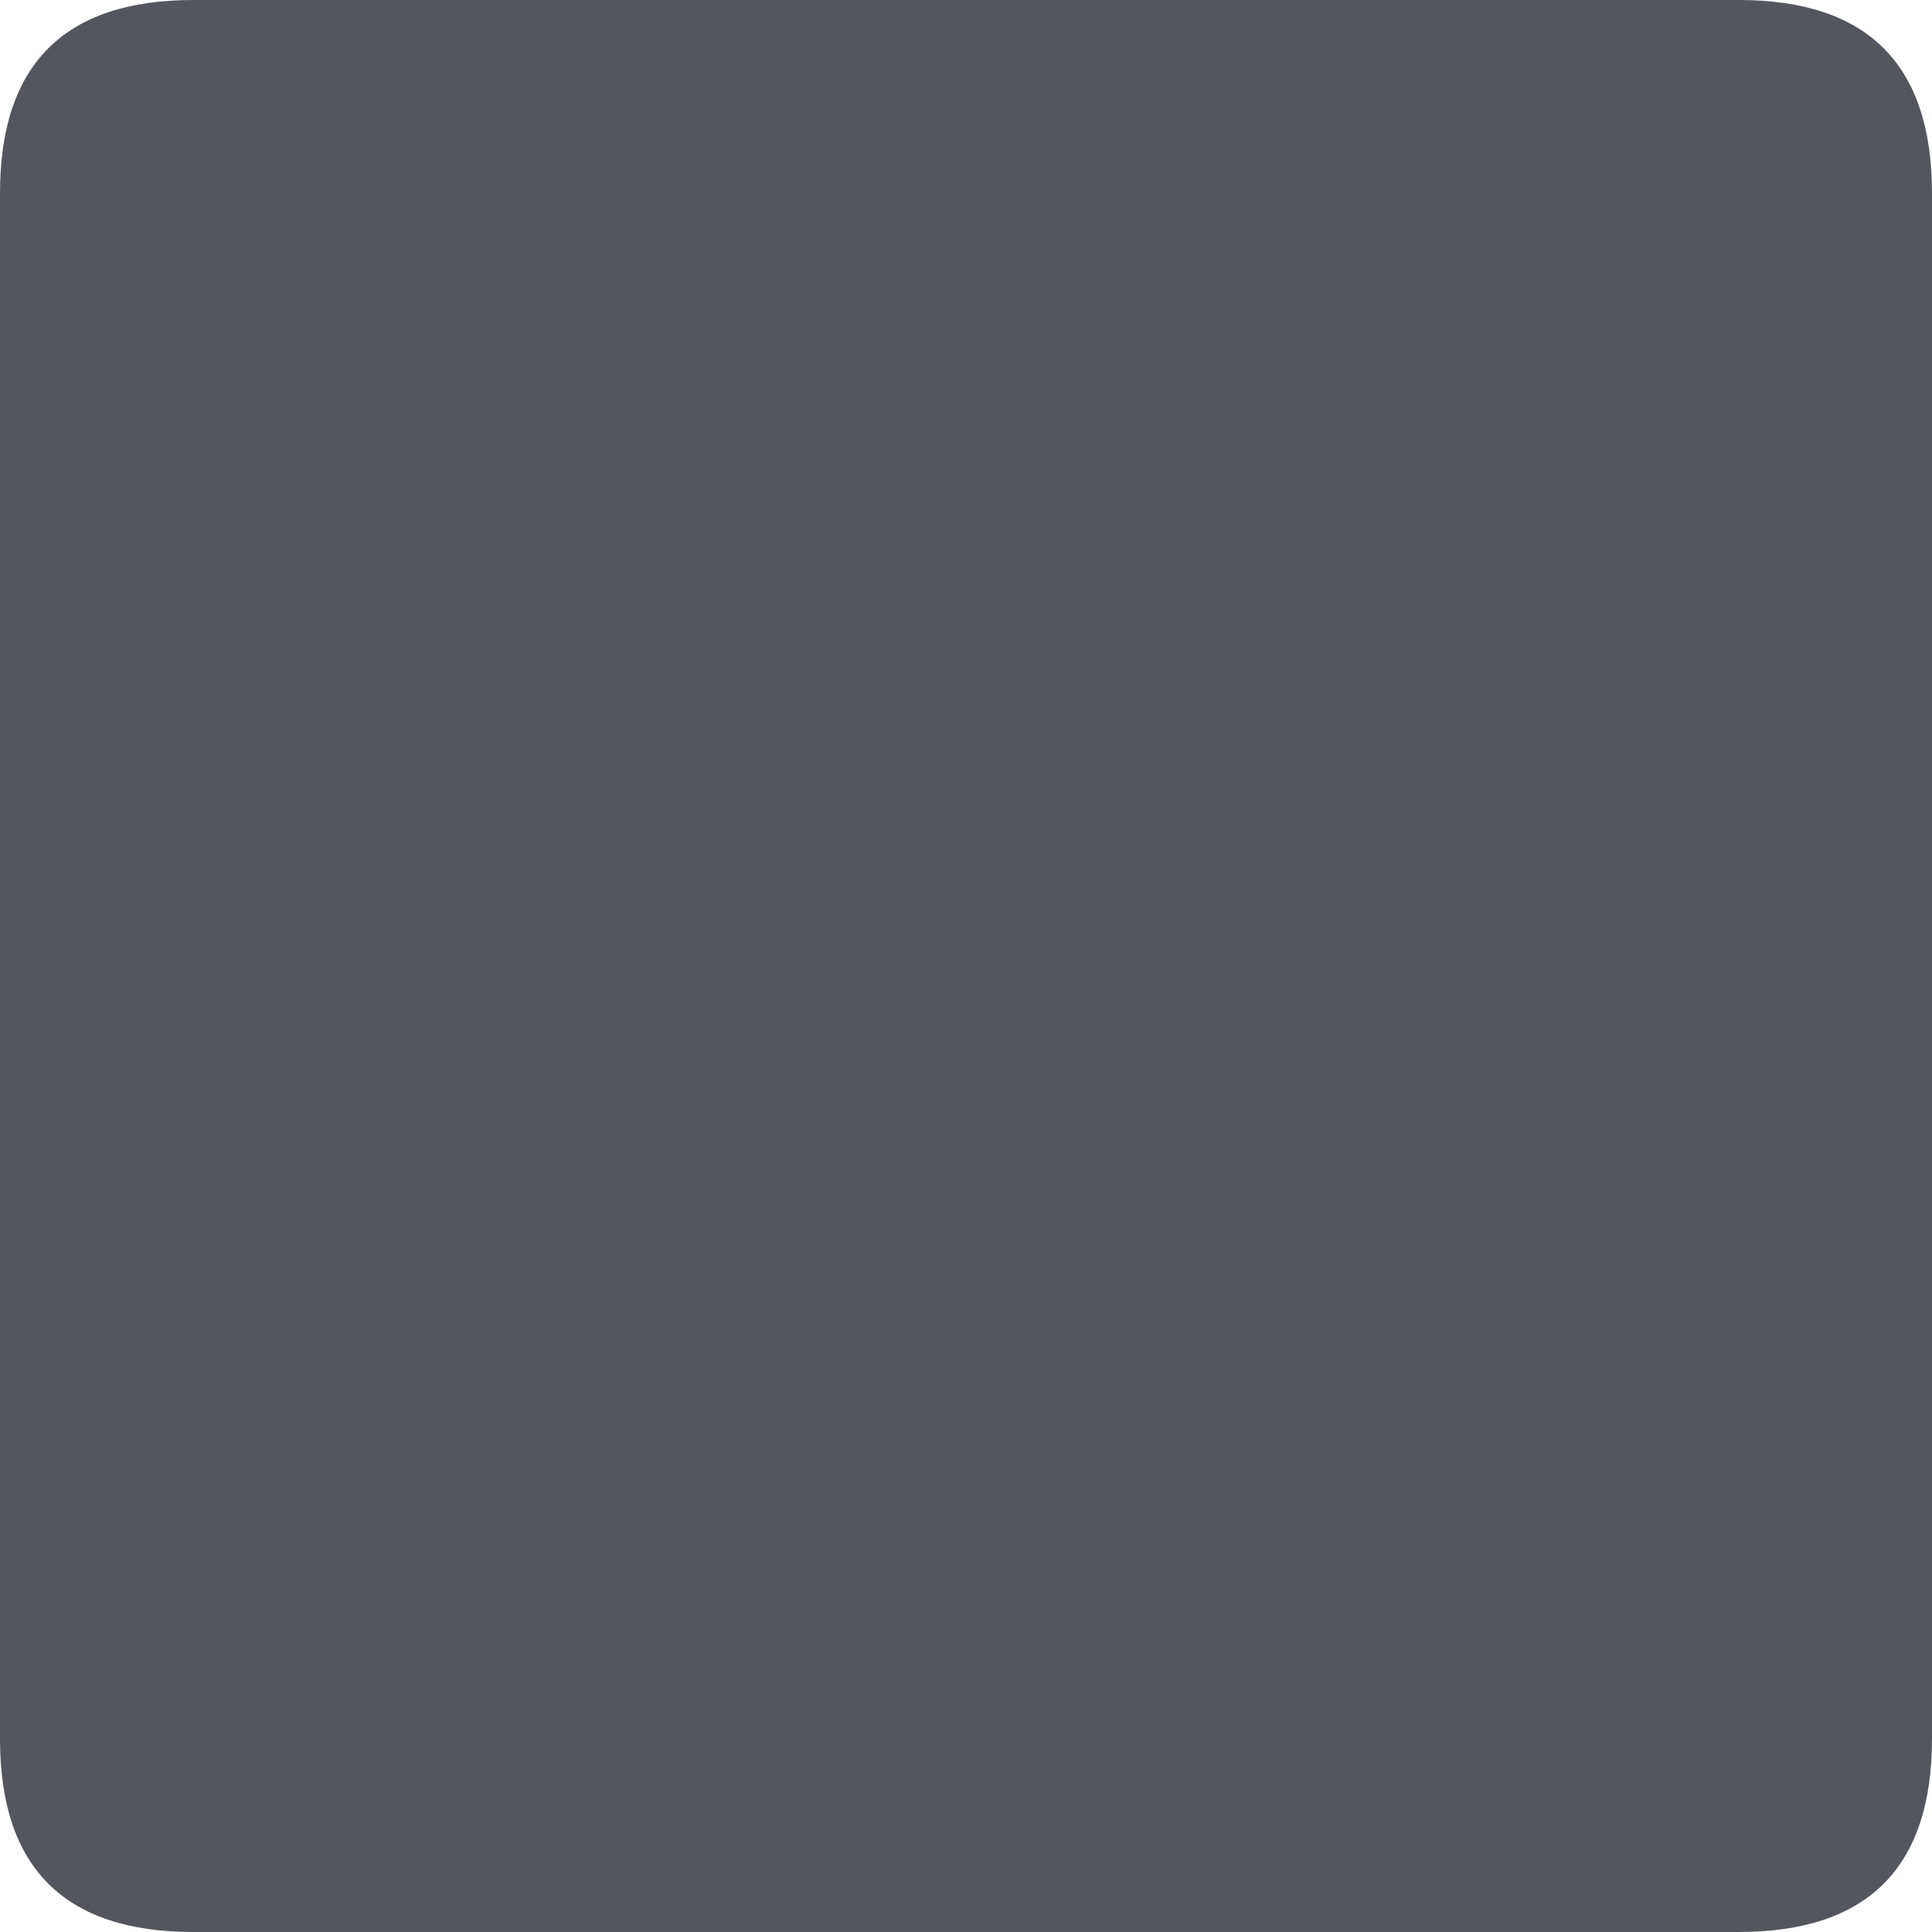
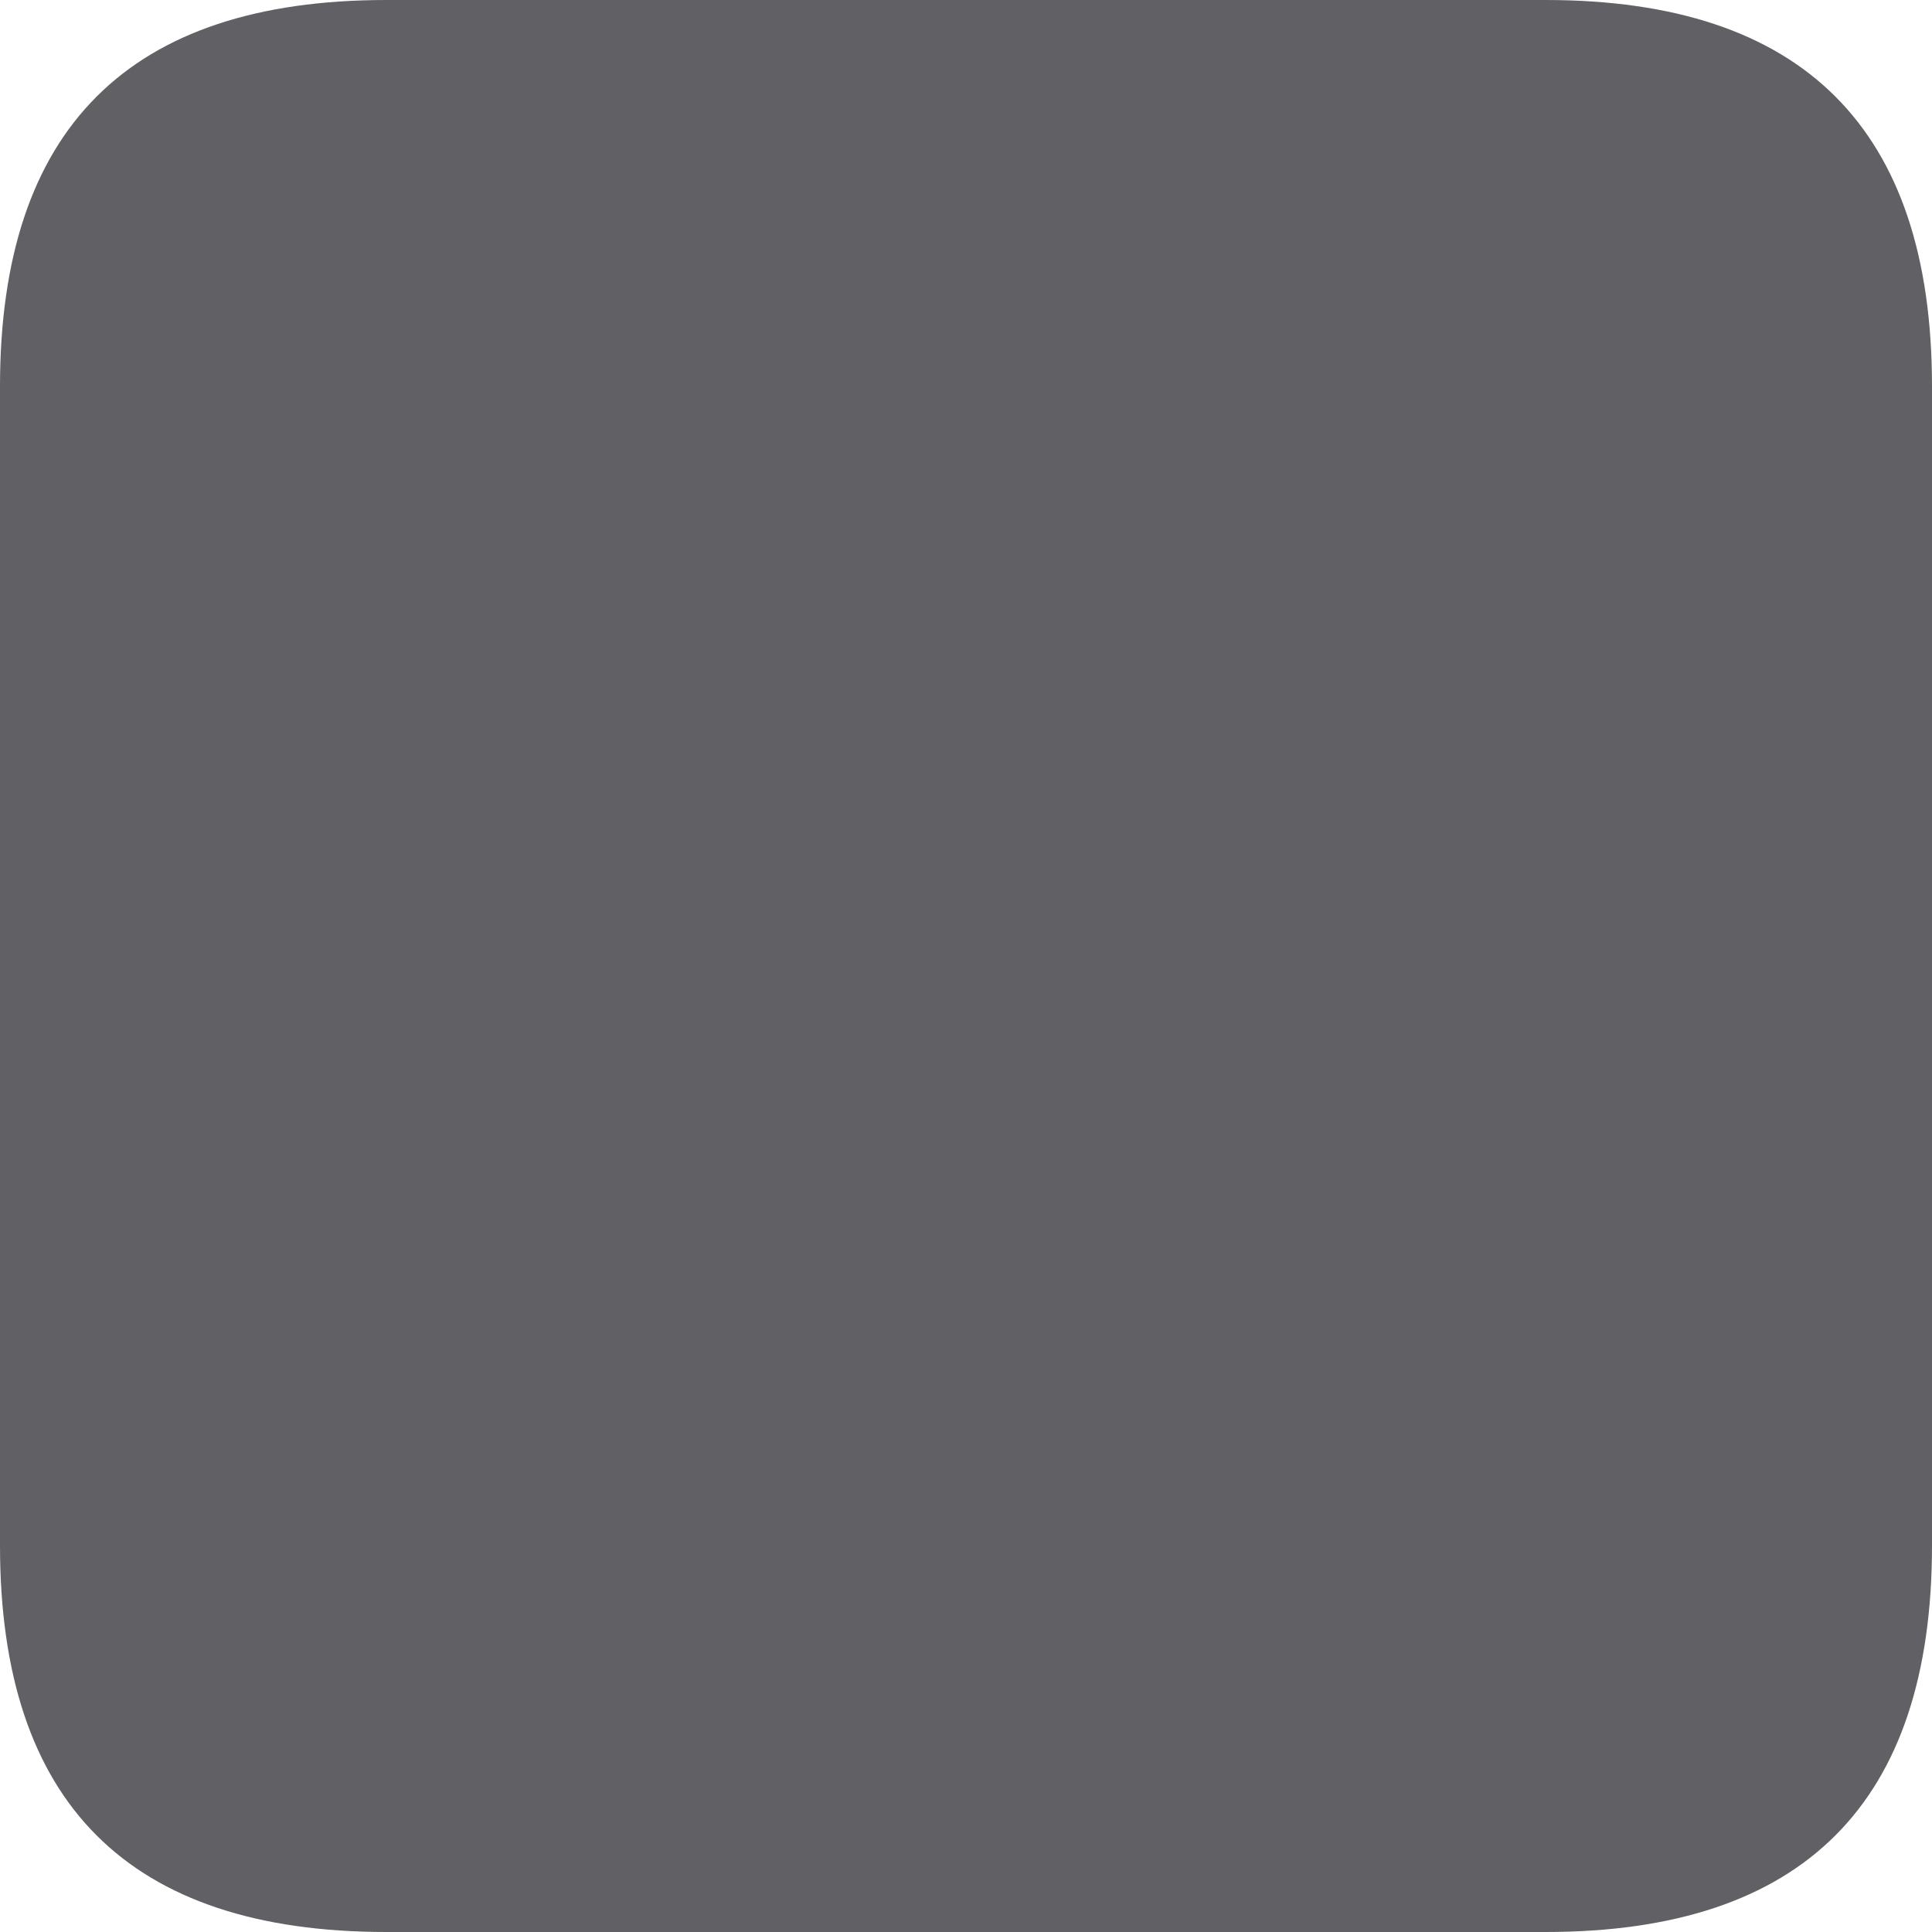
<svg xmlns="http://www.w3.org/2000/svg" width="80" height="80">
-   <g opacity="0.78">
-     <path id="topleft" transform="translate(0,0)" d="M0,8 Q0,0 8,0 L8,8Z" fill="#242630" />
-     <rect id="top" x="8" y="0" width="64" height="8" fill="#242630" />
-     <path id="topright" transform="translate(72,0)" d="M0,0 Q8,0 8,8 L0,8Z" fill="#242630" />
-     <rect id="left" x="0" y="8" width="8" height="64" fill="#242630" />
-     <rect id="center" x="8" y="8" width="64" height="64" fill="#242630" />
-     <rect id="right" x="72" y="8" width="8" height="64" fill="#242630" />
-     <path id="bottomleft" transform="translate(0,72)" d="M0,0 Q0,8 8,8 L8,0Z" fill="#242630" />
-     <rect id="bottom" x="8" y="72" width="64" height="8" fill="#242630" />
-     <path id="bottomright" transform="translate(72,72)" d="M0,8 Q8,8 8,0 L0,0Z" fill="#242630" />
+   <g opacity="0.72">
+     <path id="topleft" transform="translate(0,0)" d="M0,16 Q0,0 16,0 L16,16Z" fill="#242429" />
+     <rect id="top" x="16" y="0" width="48" height="16" fill="#242429" />
+     <path id="topright" transform="translate(64,0)" d="M0,0 Q16,0 16,16 L0,16Z" fill="#242429" />
+     <rect id="left" x="0" y="16" width="16" height="48" fill="#242429" />
+     <rect id="center" x="16" y="16" width="48" height="48" fill="#242429" />
+     <rect id="right" x="64" y="16" width="16" height="48" fill="#242429" />
+     <path id="bottomleft" transform="translate(0,64)" d="M0,0 Q0,16 16,16 L16,0Z" fill="#242429" />
+     <rect id="bottom" x="16" y="64" width="48" height="16" fill="#242429" />
+     <path id="bottomright" transform="translate(64,64)" d="M0,16 Q16,16 16,0 L0,0Z" fill="#242429" />
  </g>
  <rect id="hint-stretch-borders" width="1" height="1" fill="none" />
  <rect id="hint-apply-color-scheme" width="1" height="1" fill="none" />
</svg>
